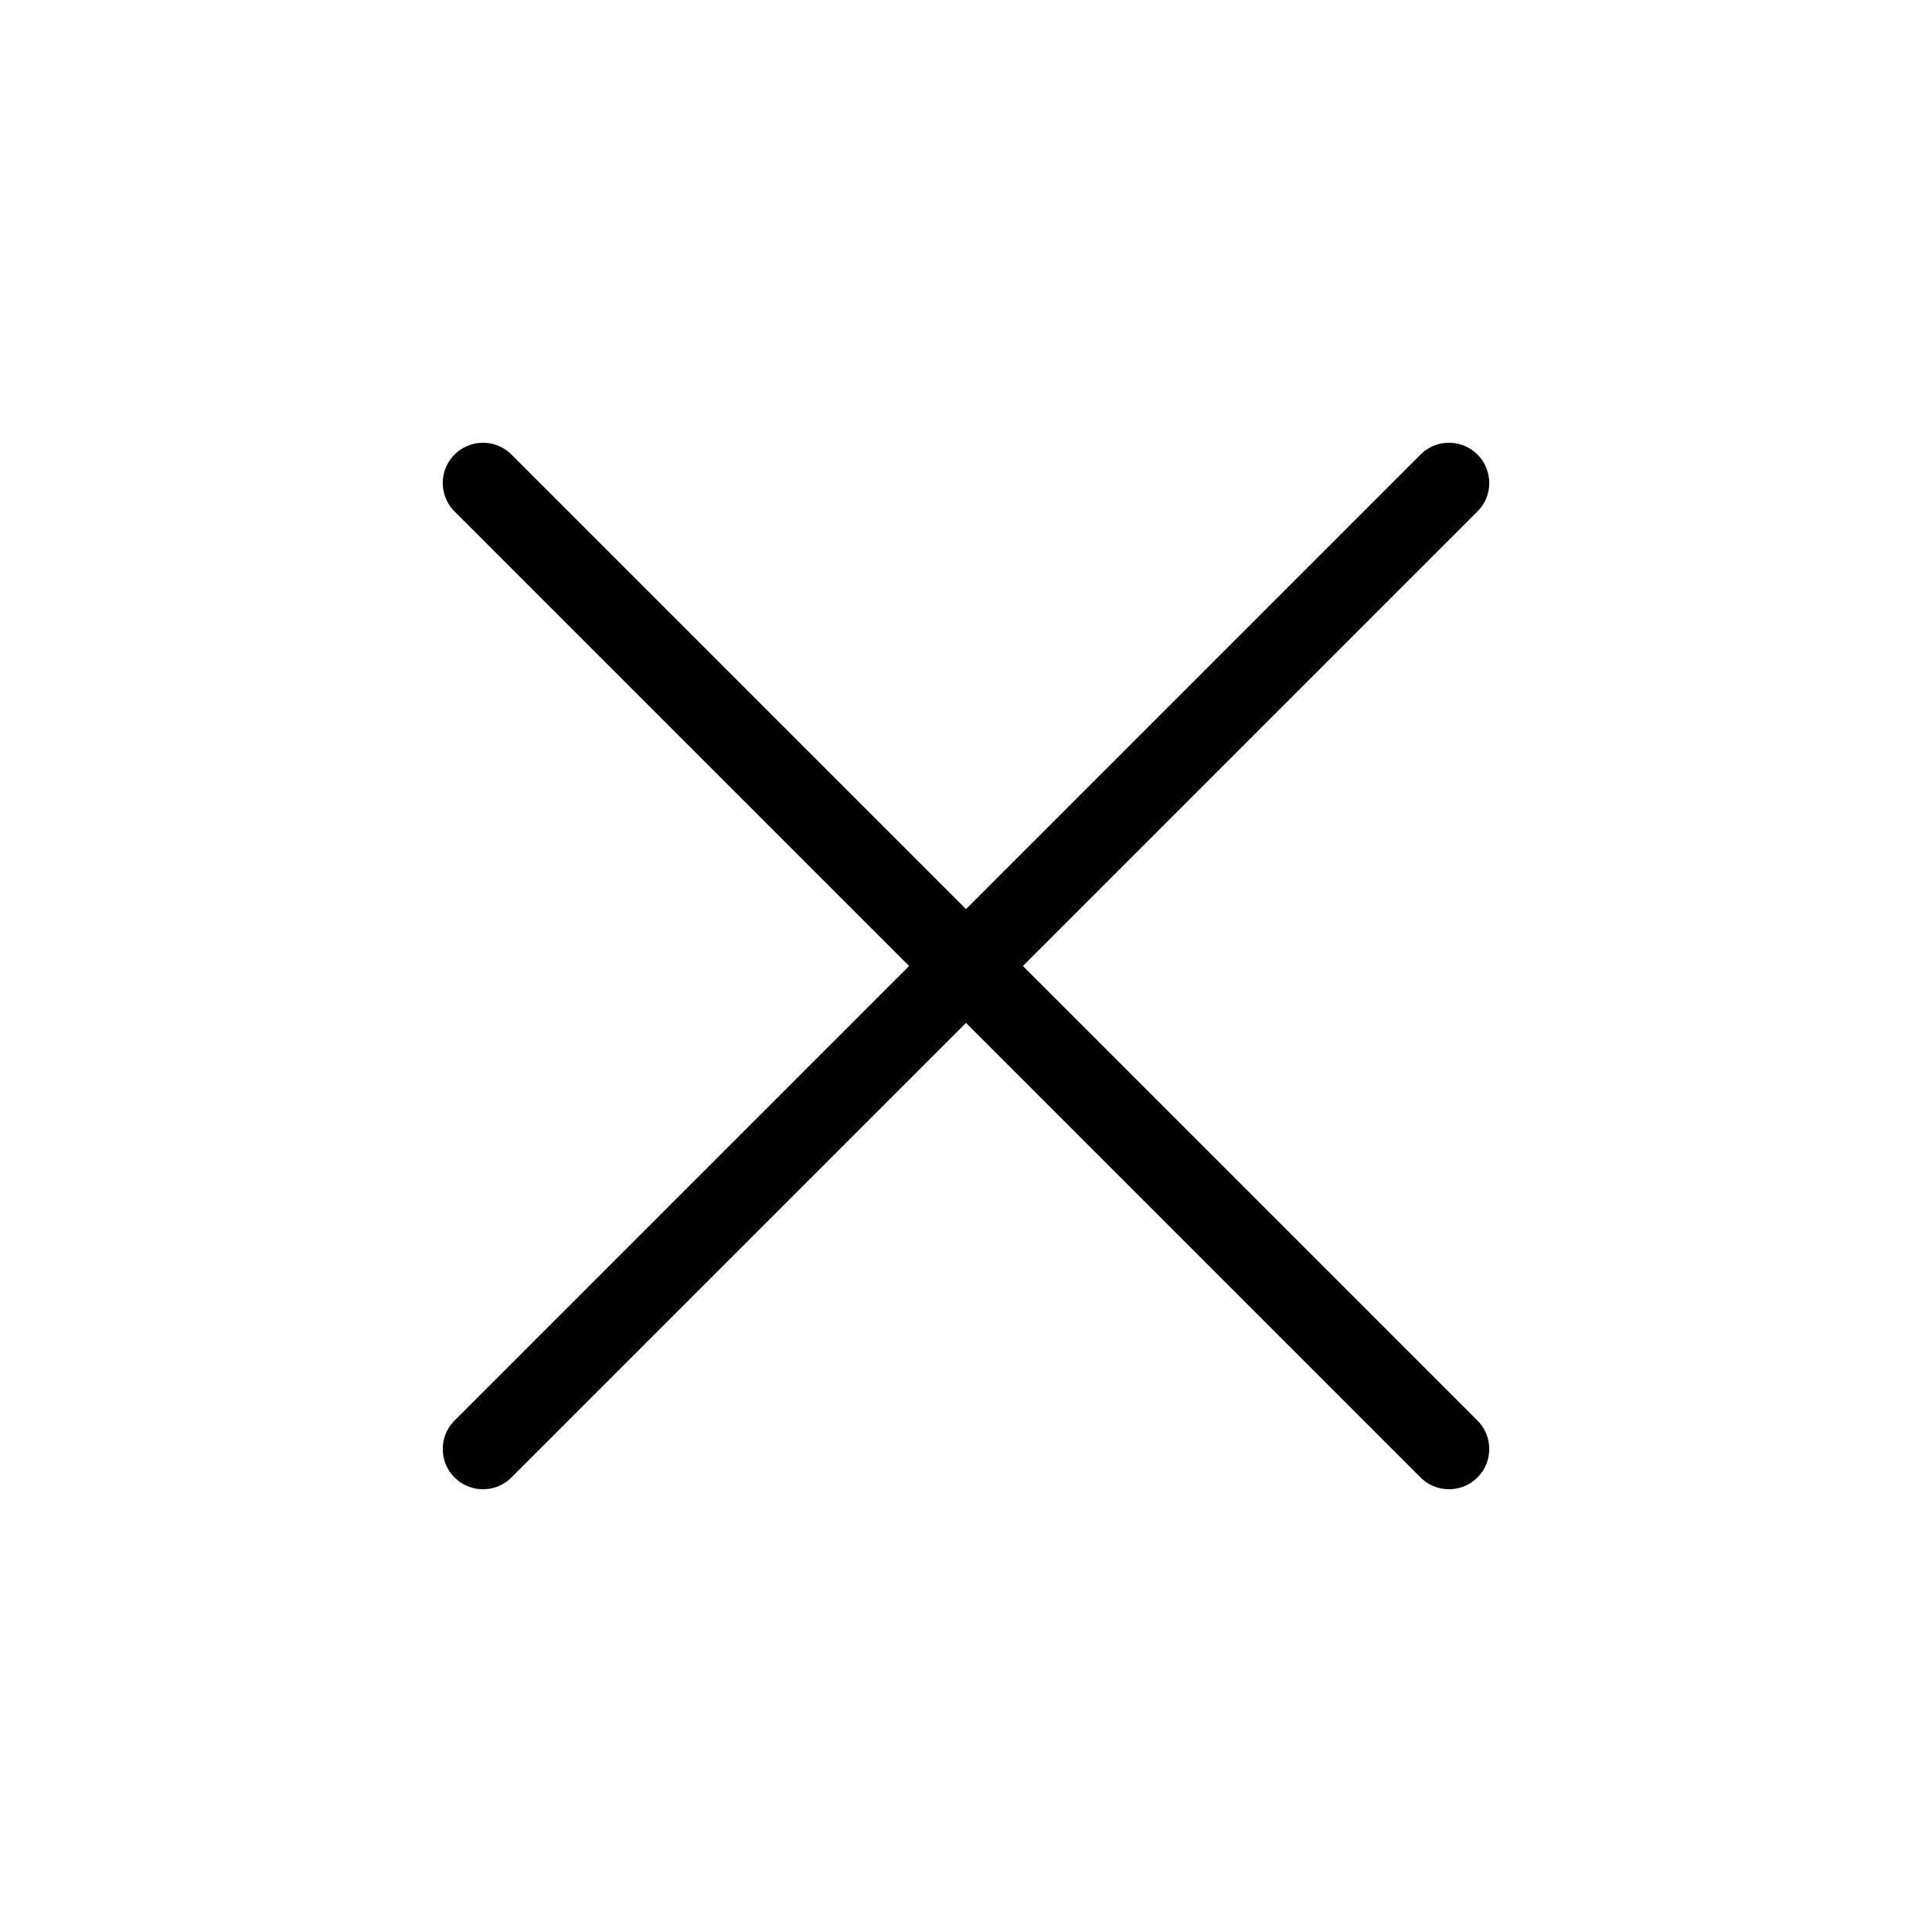
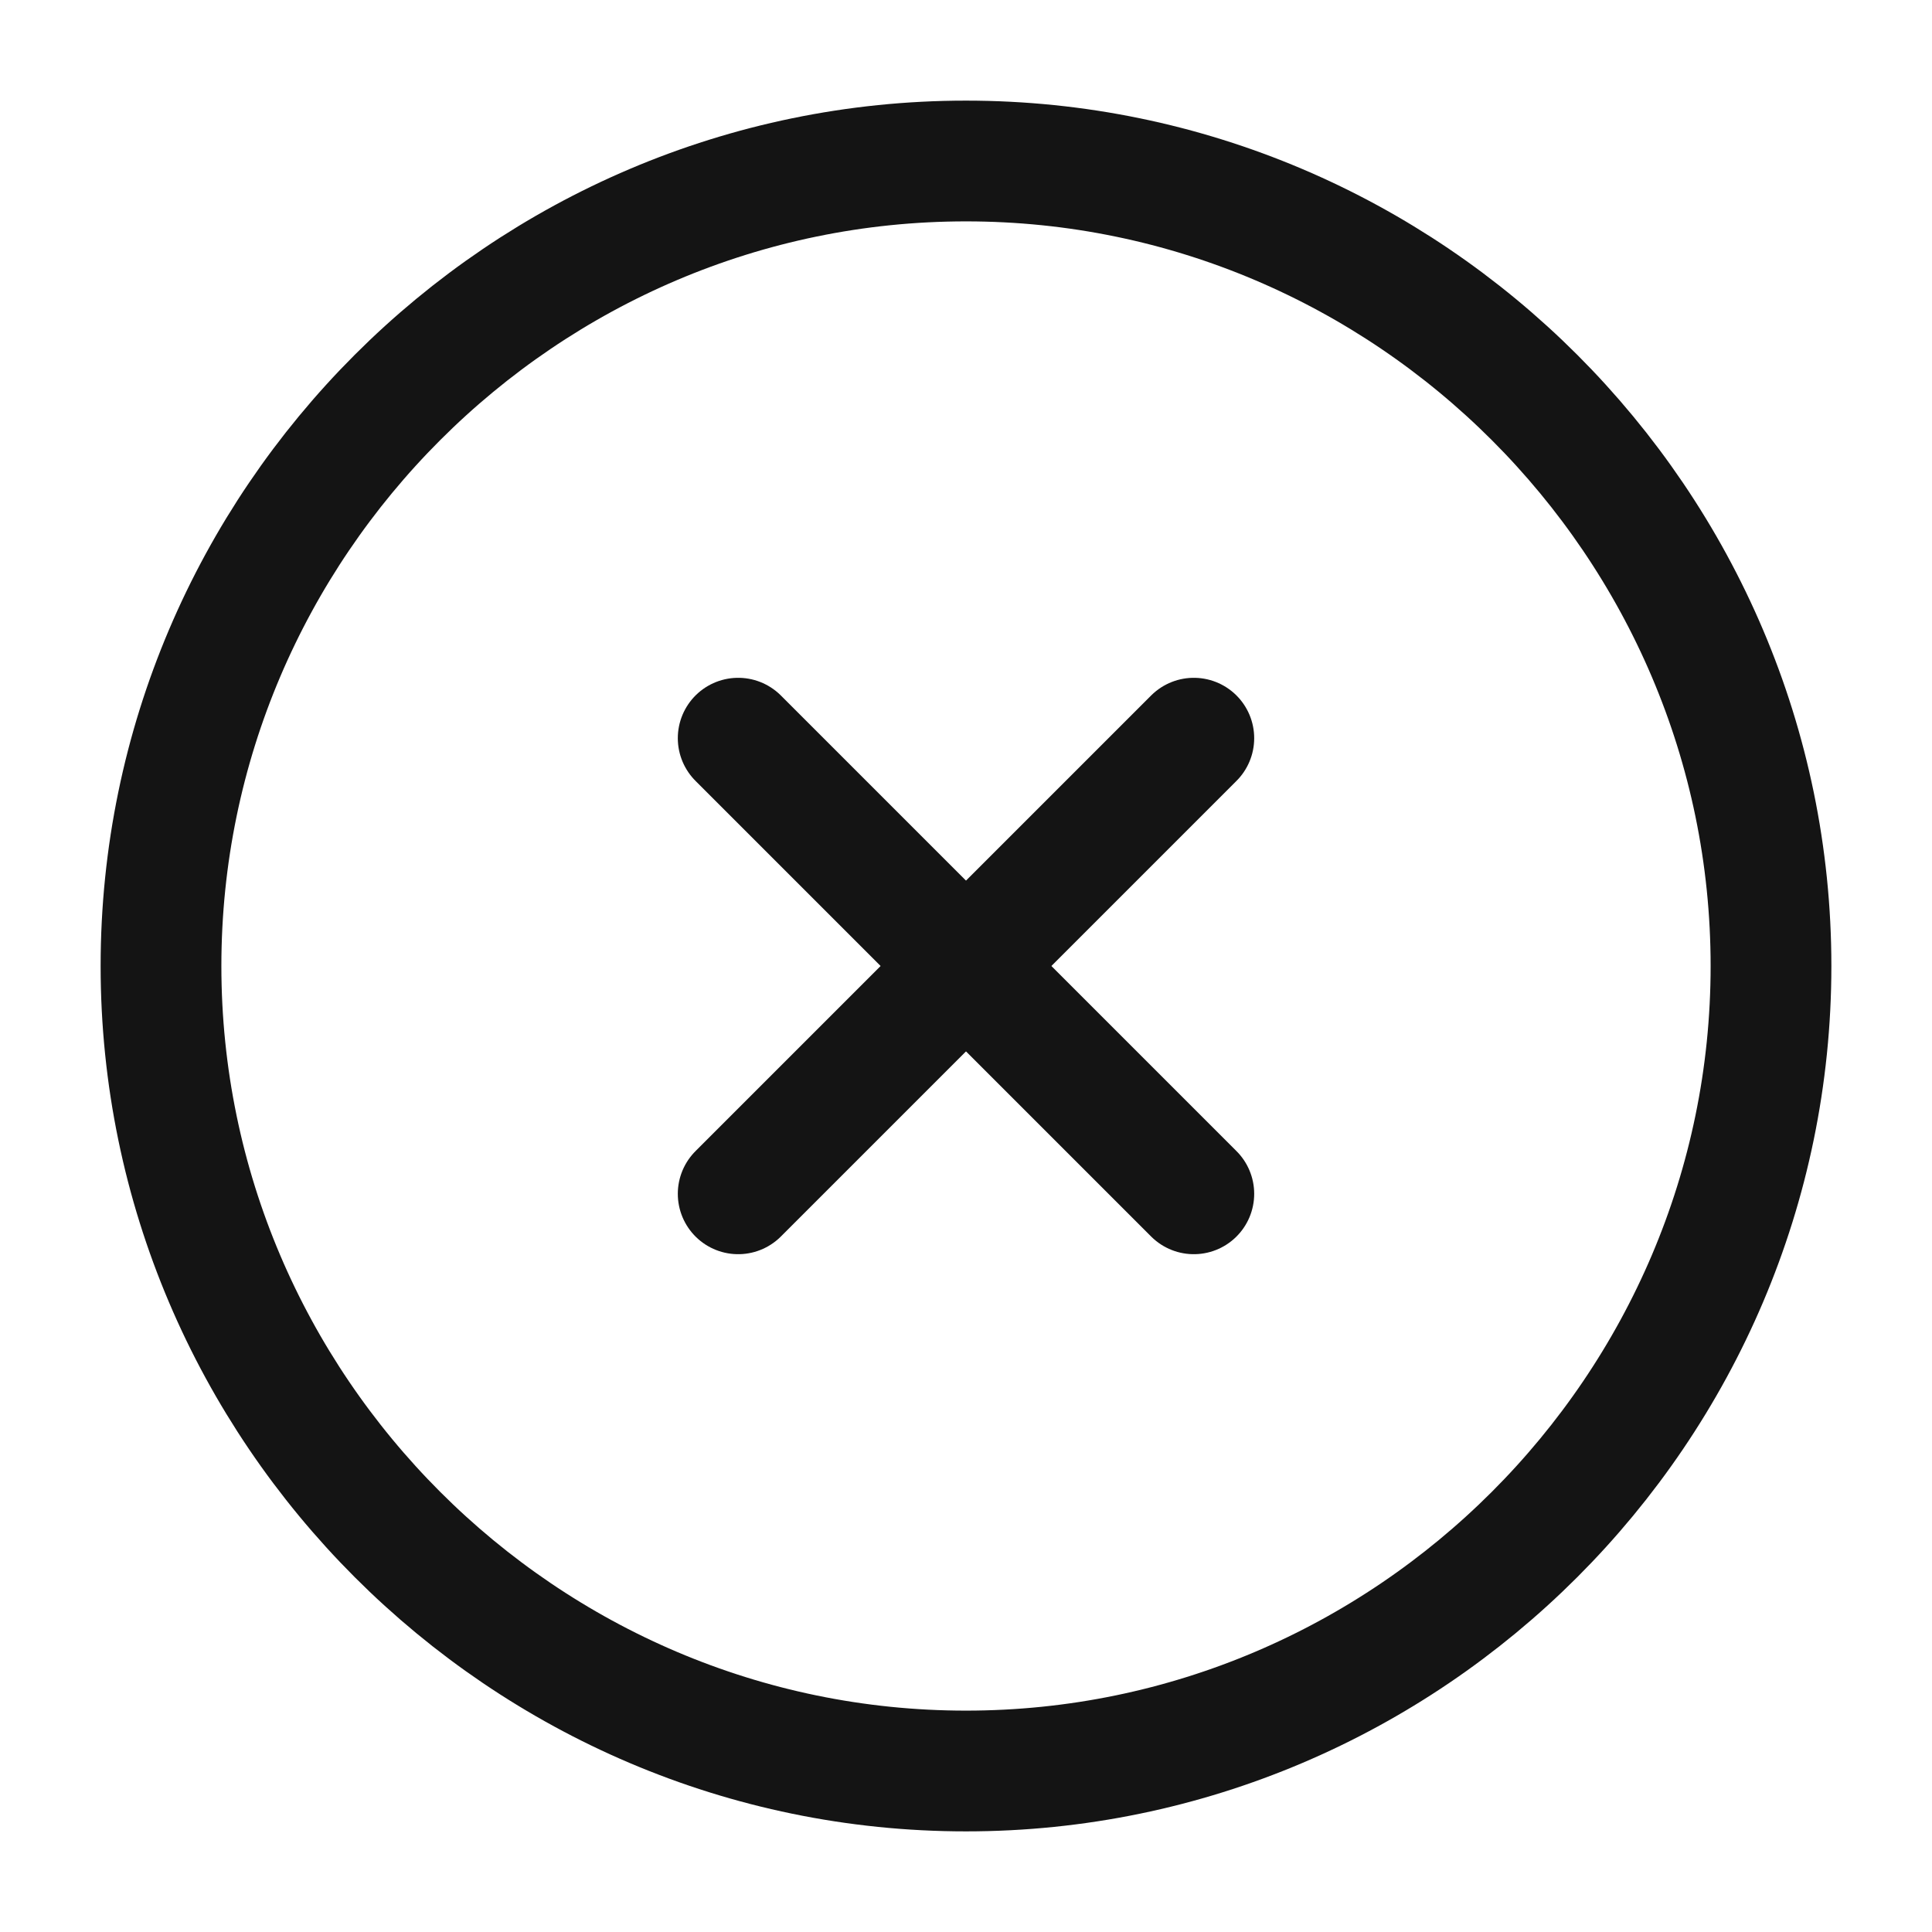
- <svg xmlns="http://www.w3.org/2000/svg" class="icon icon-tabler icon-tabler-x" width="48" height="48" viewBox="0 0 24 24" stroke-width="1" stroke="#000" fill="none" stroke-linecap="round" stroke-linejoin="round">
-   <path stroke="none" d="M0 0h24v24H0z" fill="none" />
-   <path d="M18 6l-12 12" />
-   <path d="M6 6l12 12" />
+ <svg xmlns="http://www.w3.org/2000/svg" width="36" height="36" viewBox="0 0 24 24" fill="none">
+   <path d="M12 22C17.5 22 22 17.5 22 12C22 6.5 17.5 2 12 2C6.5 2 2 6.5 2 12C2 17.5 6.5 22 12 22Z" stroke="#141414" stroke-width="1.5" stroke-linecap="round" stroke-linejoin="round" />
+   <path d="M9.17 14.83L14.83 9.17" stroke="#141414" stroke-width="1.5" stroke-linecap="round" stroke-linejoin="round" />
+   <path d="M14.83 14.83L9.17 9.17" stroke="#141414" stroke-width="1.5" stroke-linecap="round" stroke-linejoin="round" />
</svg>
